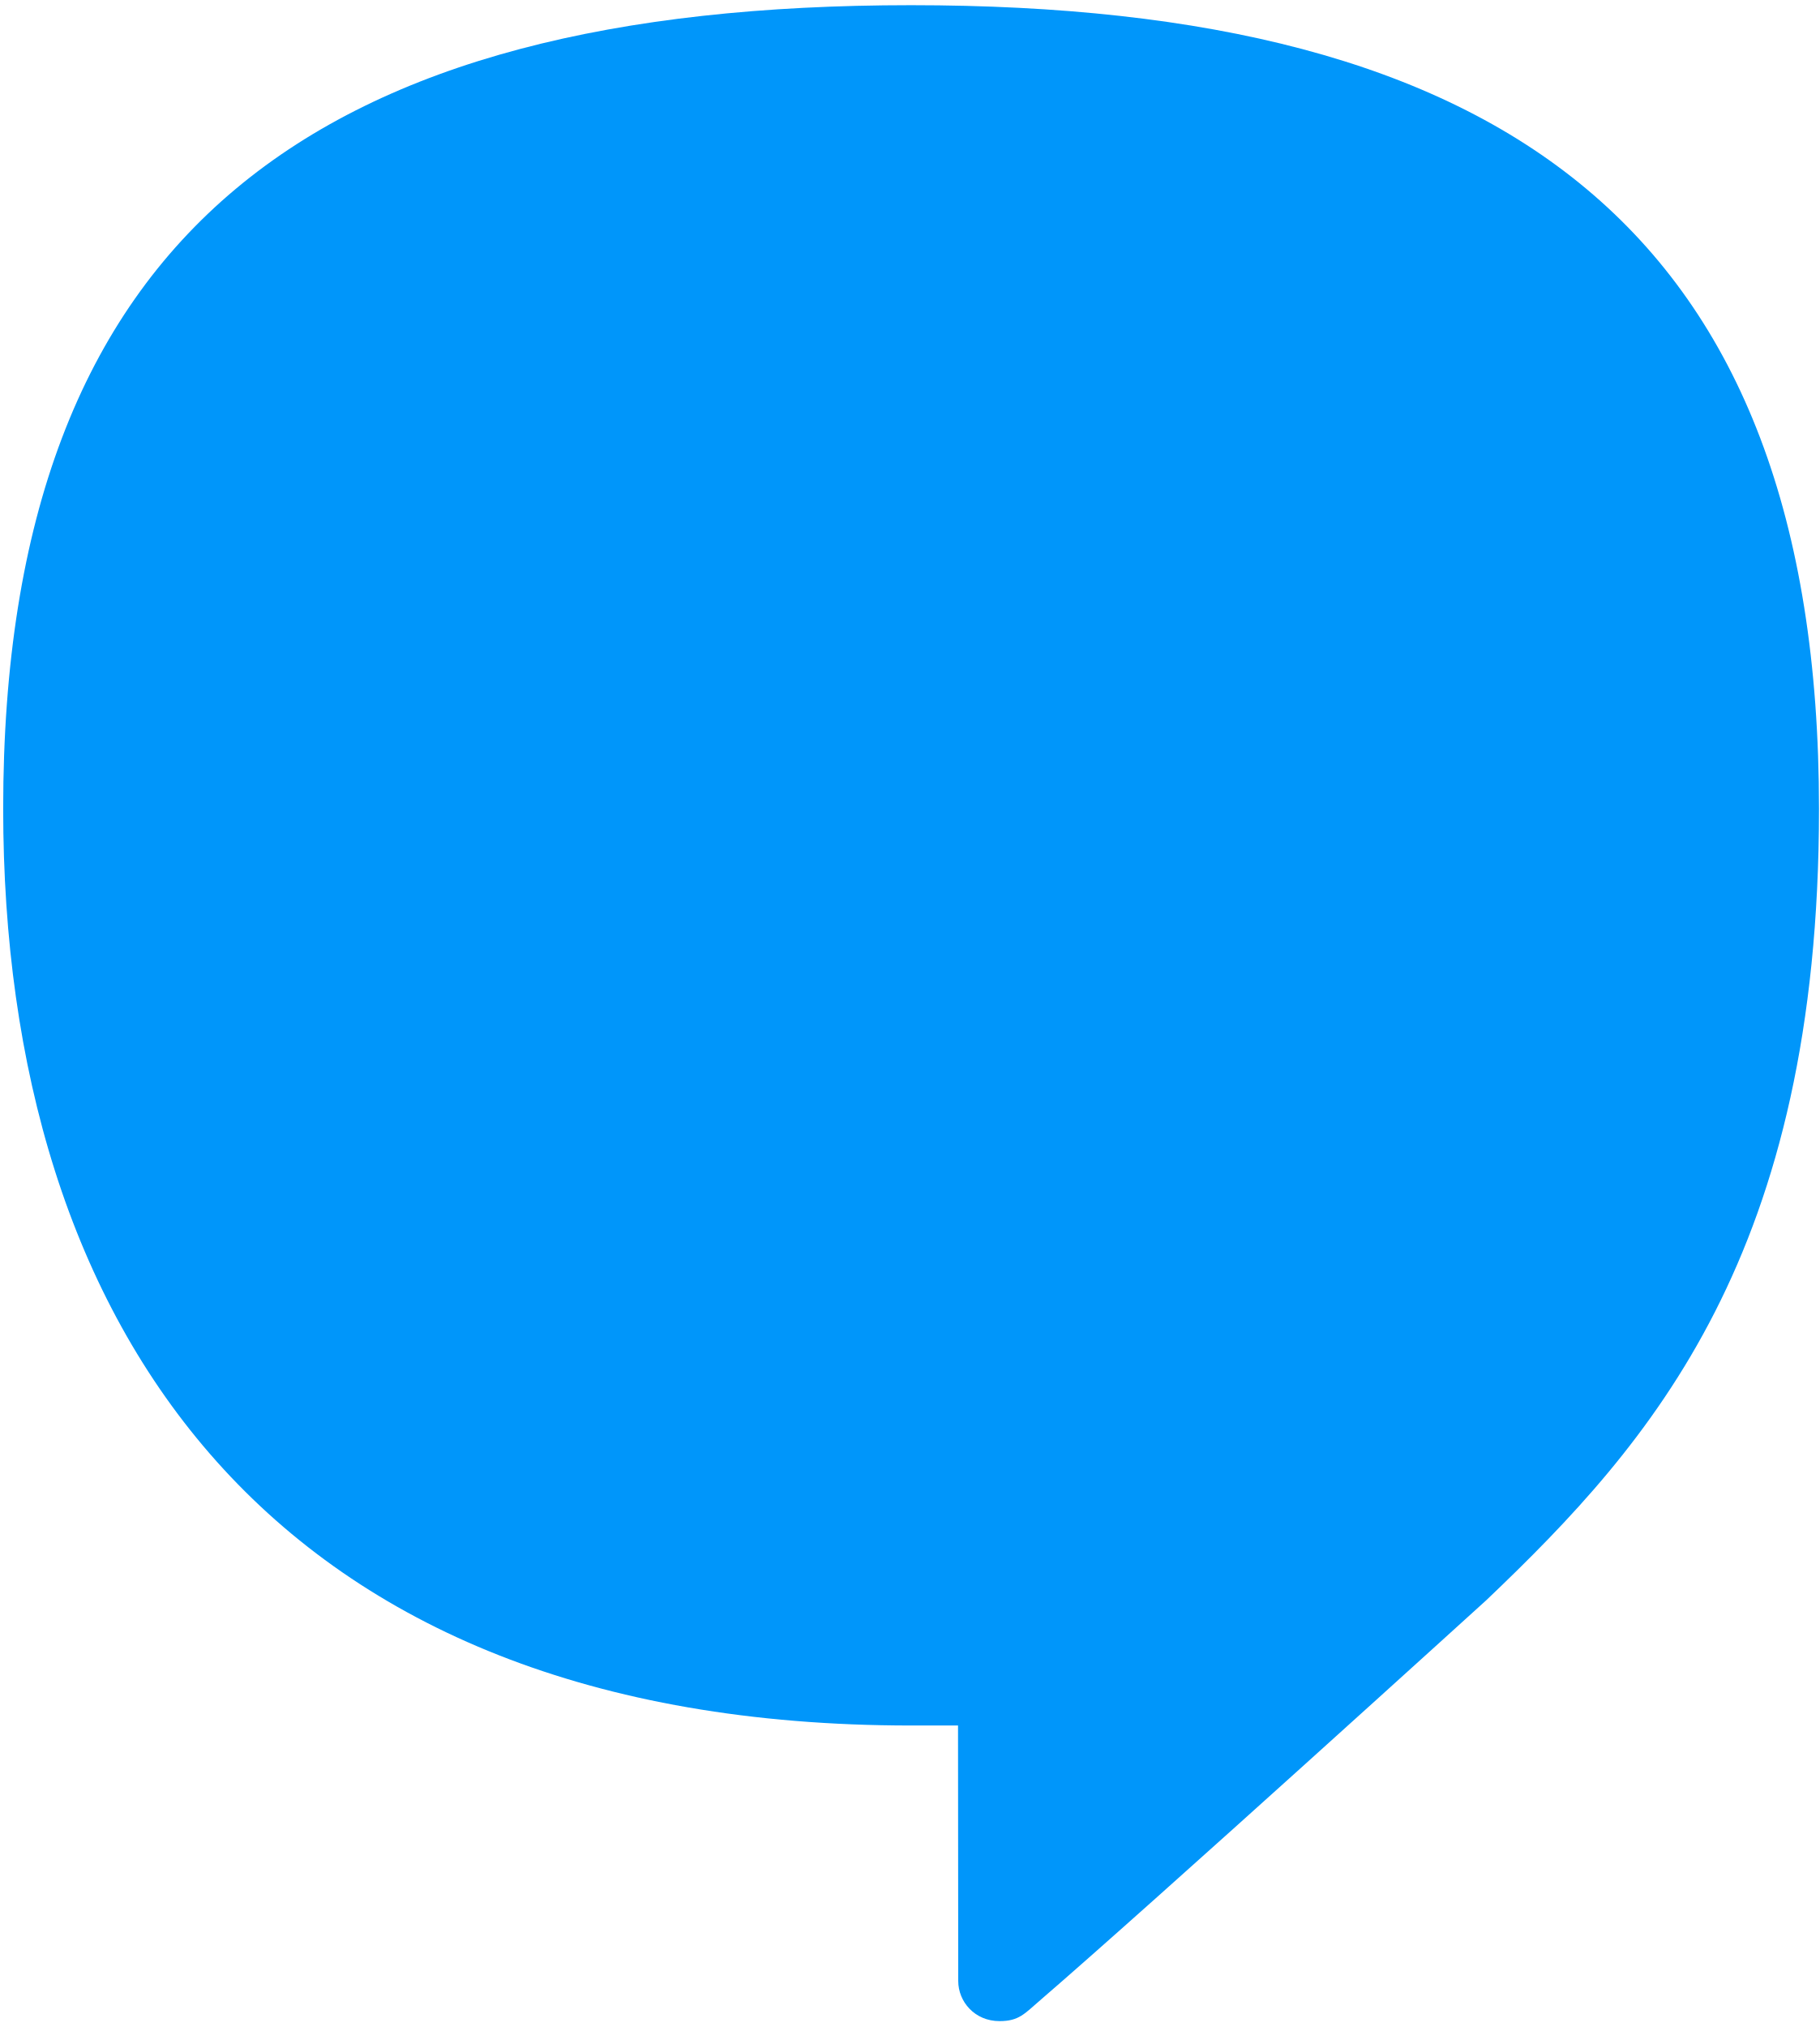
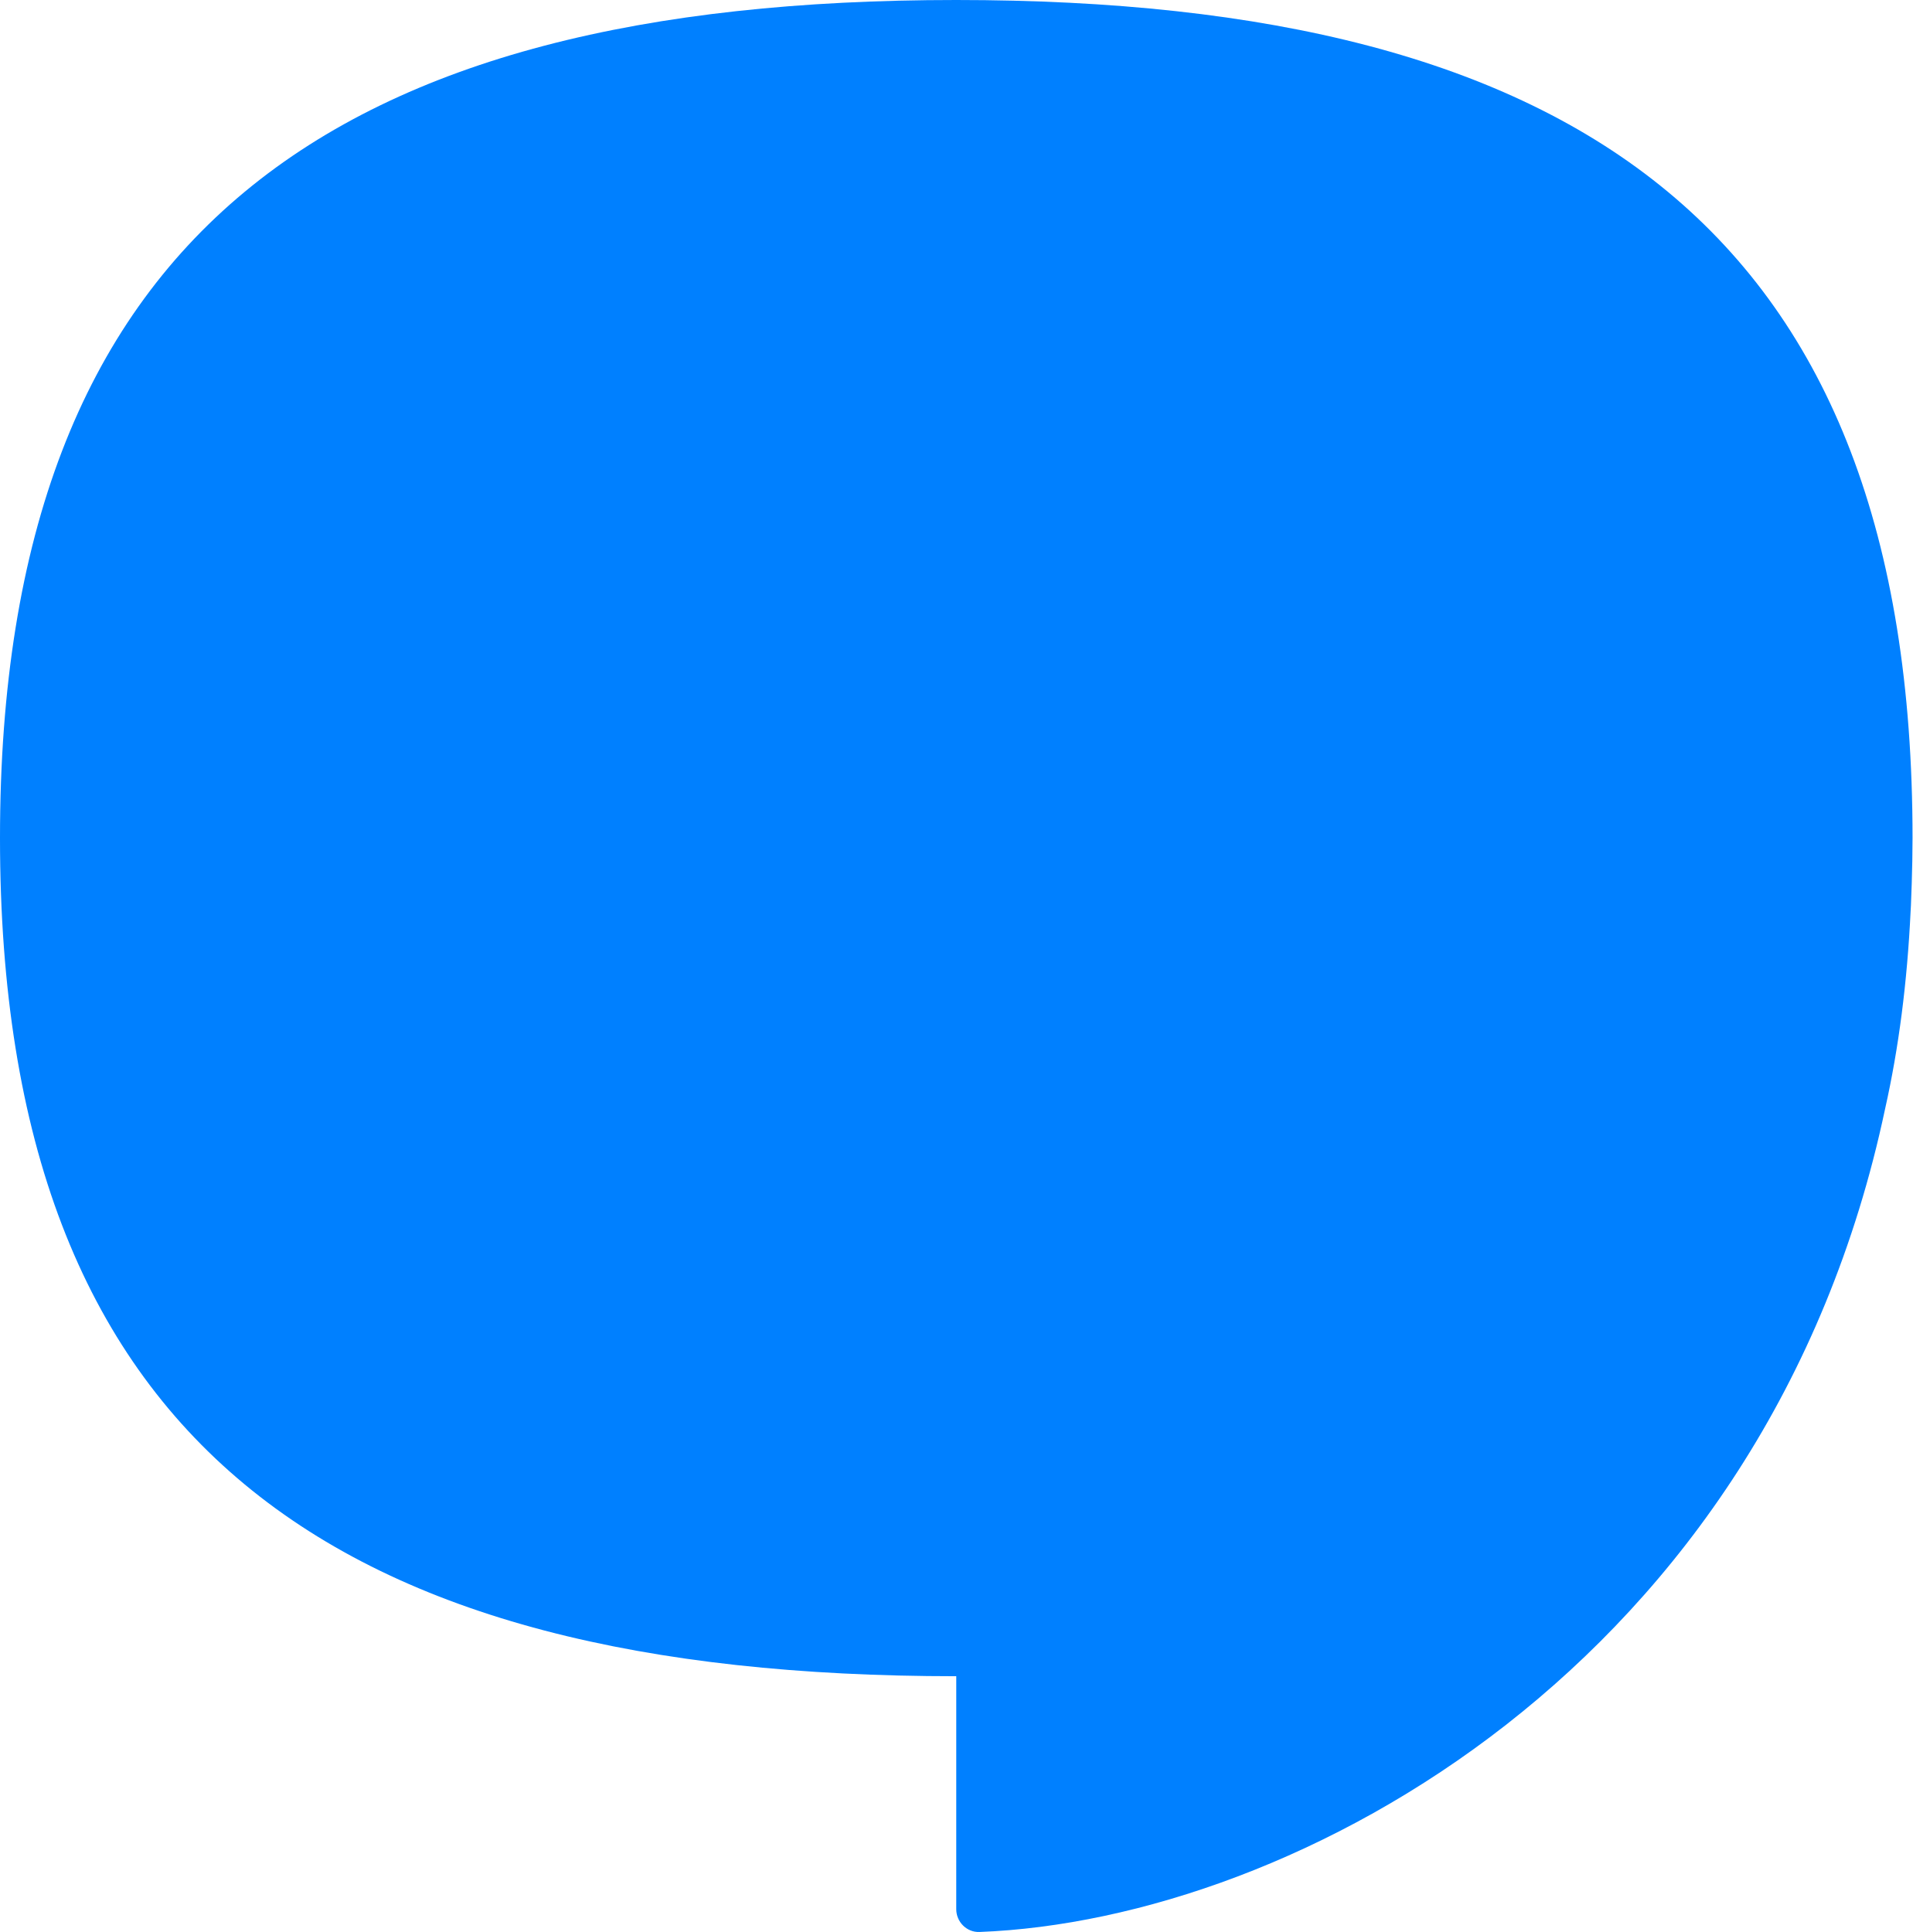
- <svg xmlns="http://www.w3.org/2000/svg" width="263" height="293" viewBox="0 0 263 293" fill="none">
-   <path d="M131.71 0.75C46.31 0.75 0.46 32.89 0.46 116.89C0.46 191.91 39.08 249.42 131.71 249.42C134.04 249.42 138.5 249.42 138.5 249.42C138.5 260.31 138.53 274.31 138.53 286.35C138.53 289.34 140.91 292.15 144.5 292.15C147.32 292.15 148.11 291.08 150.38 289.13C166.73 275.04 214.88 231.3 214.88 231.3C238.89 208.43 262.97 181.17 262.97 116.89C262.96 32.89 217.11 0.75 131.71 0.75Z" fill="#0096FA" />
+ <svg xmlns="http://www.w3.org/2000/svg" width="290" height="293" viewBox="0 0 290 293" fill="none">
+   <path d="M289.757 137.305C289.807 136.179 289.849 135.042 289.881 133.897C289.949 131.686 289.997 129.462 289.998 127.202C289.998 127.182 290 127.162 290 127.141V127.106C290 35.176 239.371 8.45067e-06 144.98 8.45067e-06C50.665 8.45067e-06 0 35.176 0 127.068V127.106C0 219.026 50.623 254.204 145.001 254.21L144.999 289.542C144.999 291.475 146.585 293.072 148.519 292.997C196.304 291.175 267.981 252.575 285.844 168.143C287.9 158.992 289.191 149.019 289.708 138.191C289.723 137.895 289.744 137.602 289.757 137.305Z" fill="#0080FF" />
</svg>
